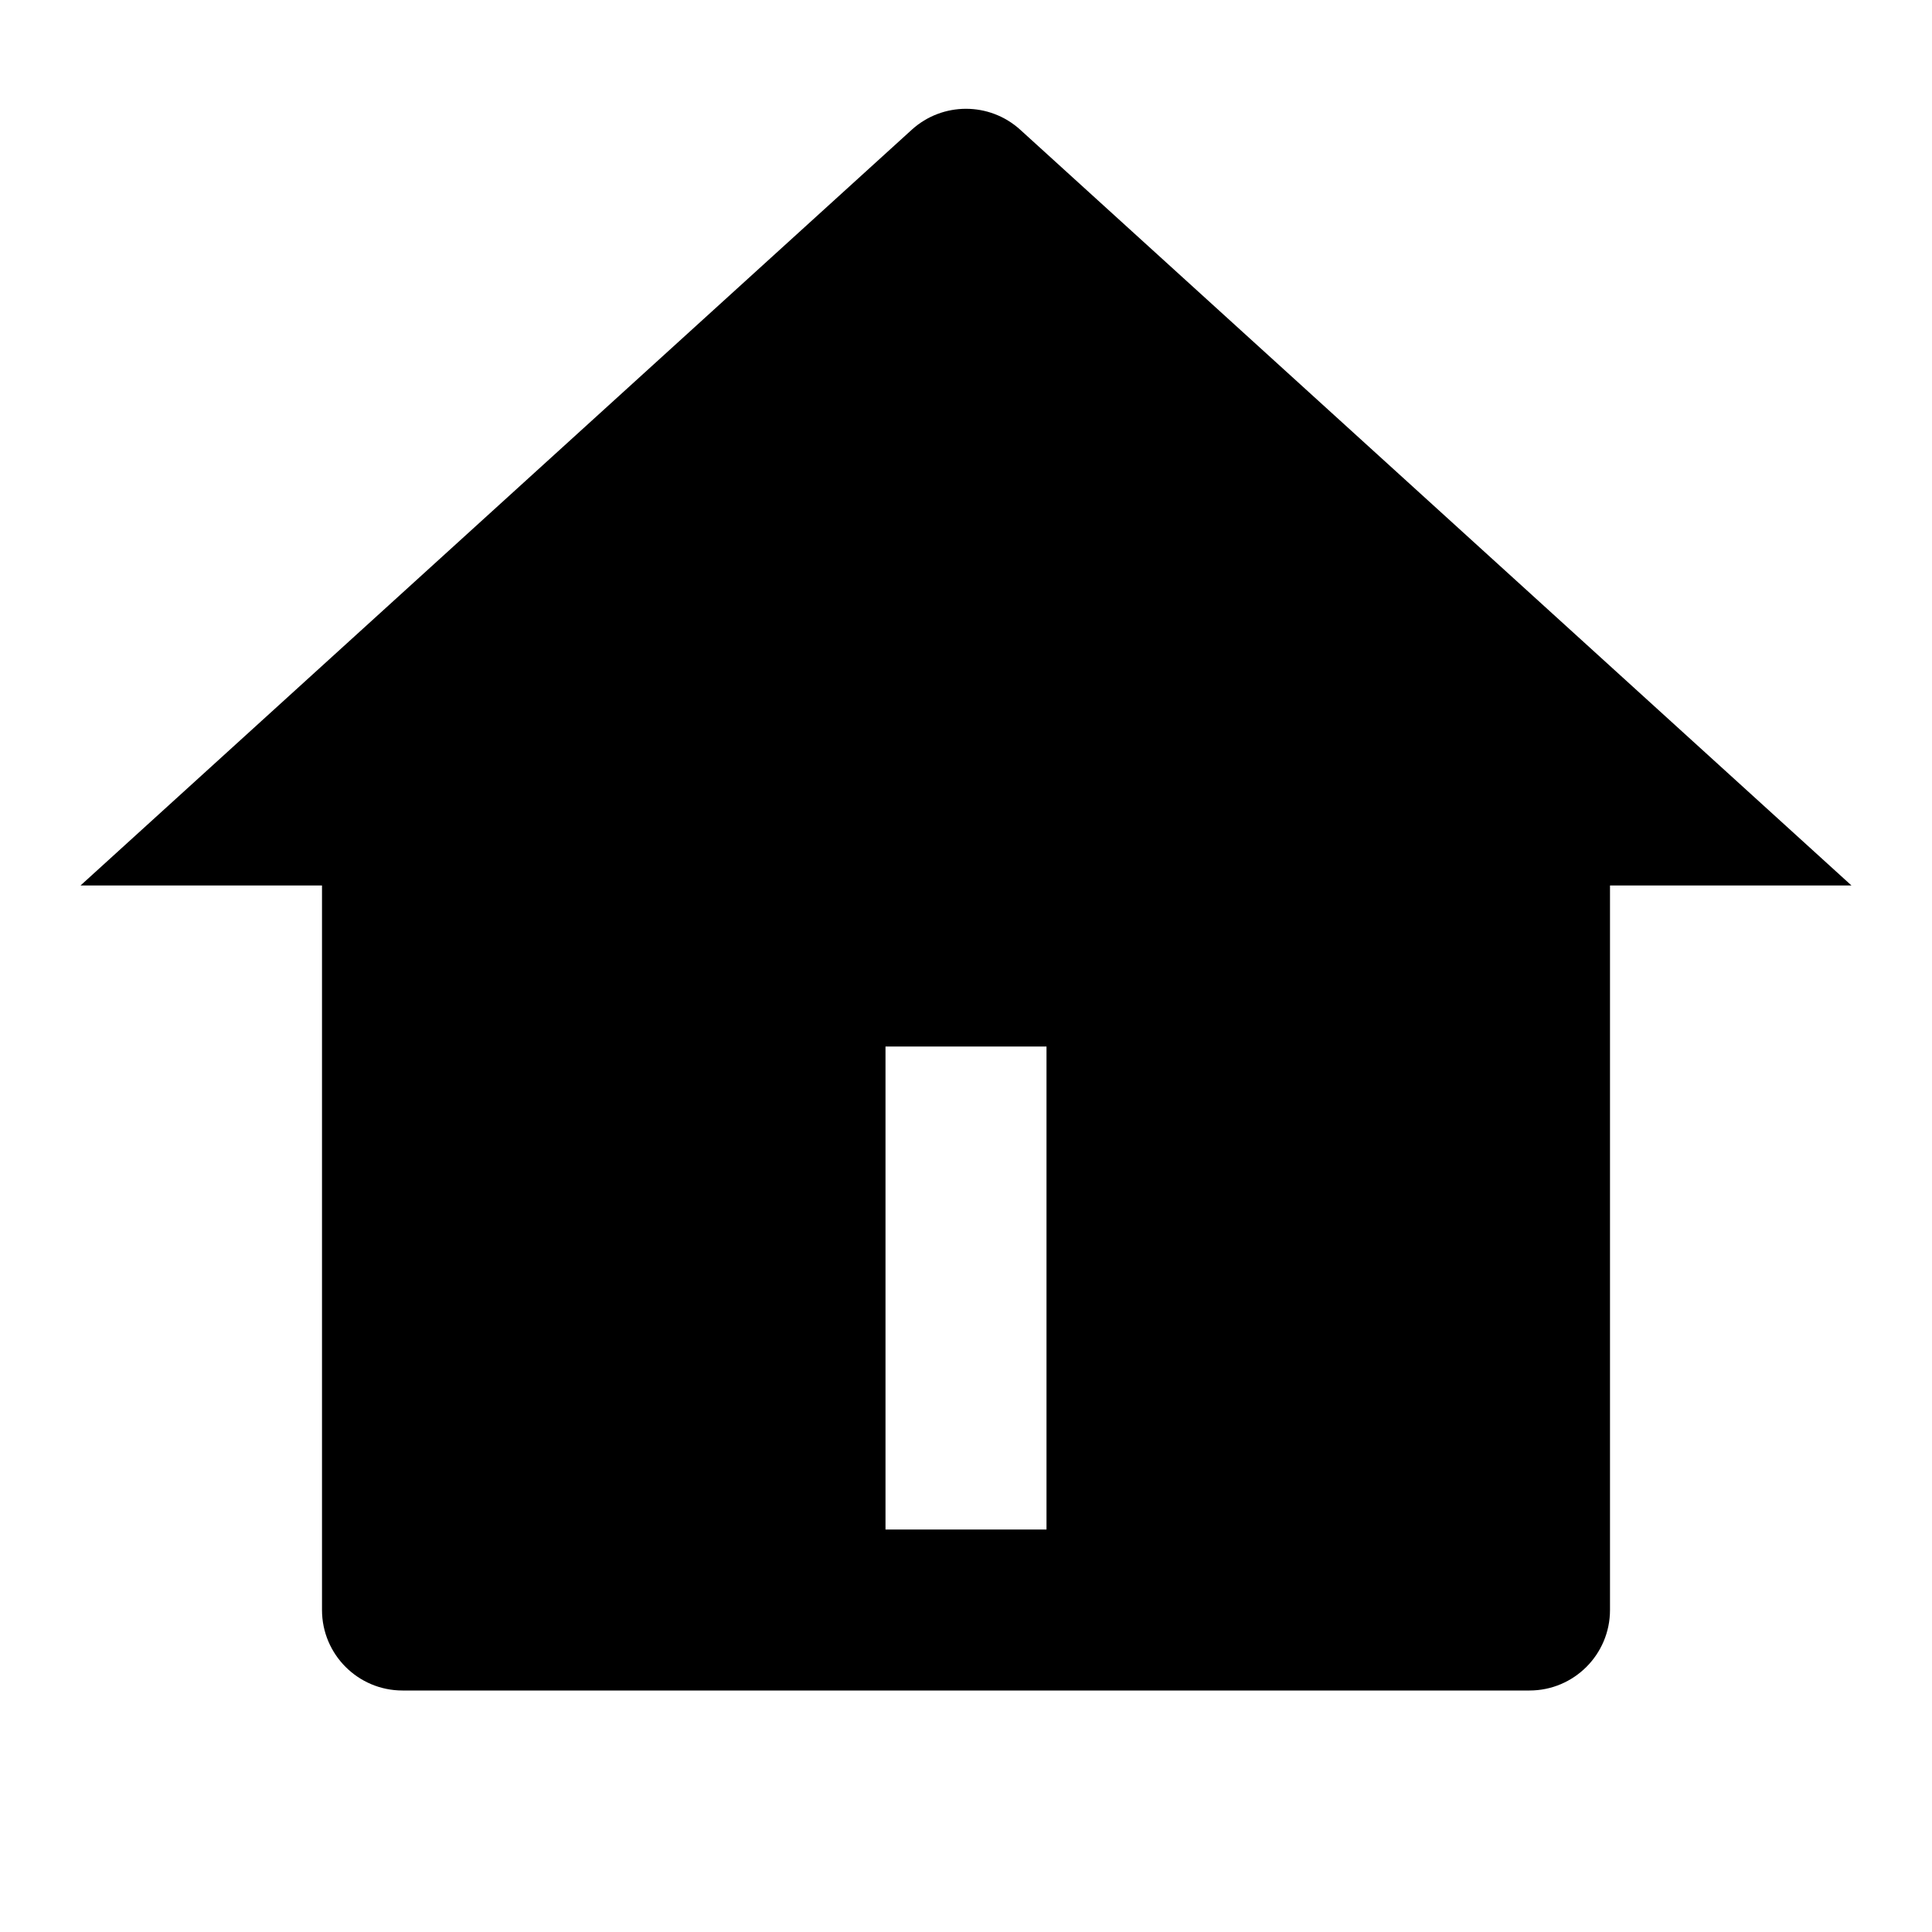
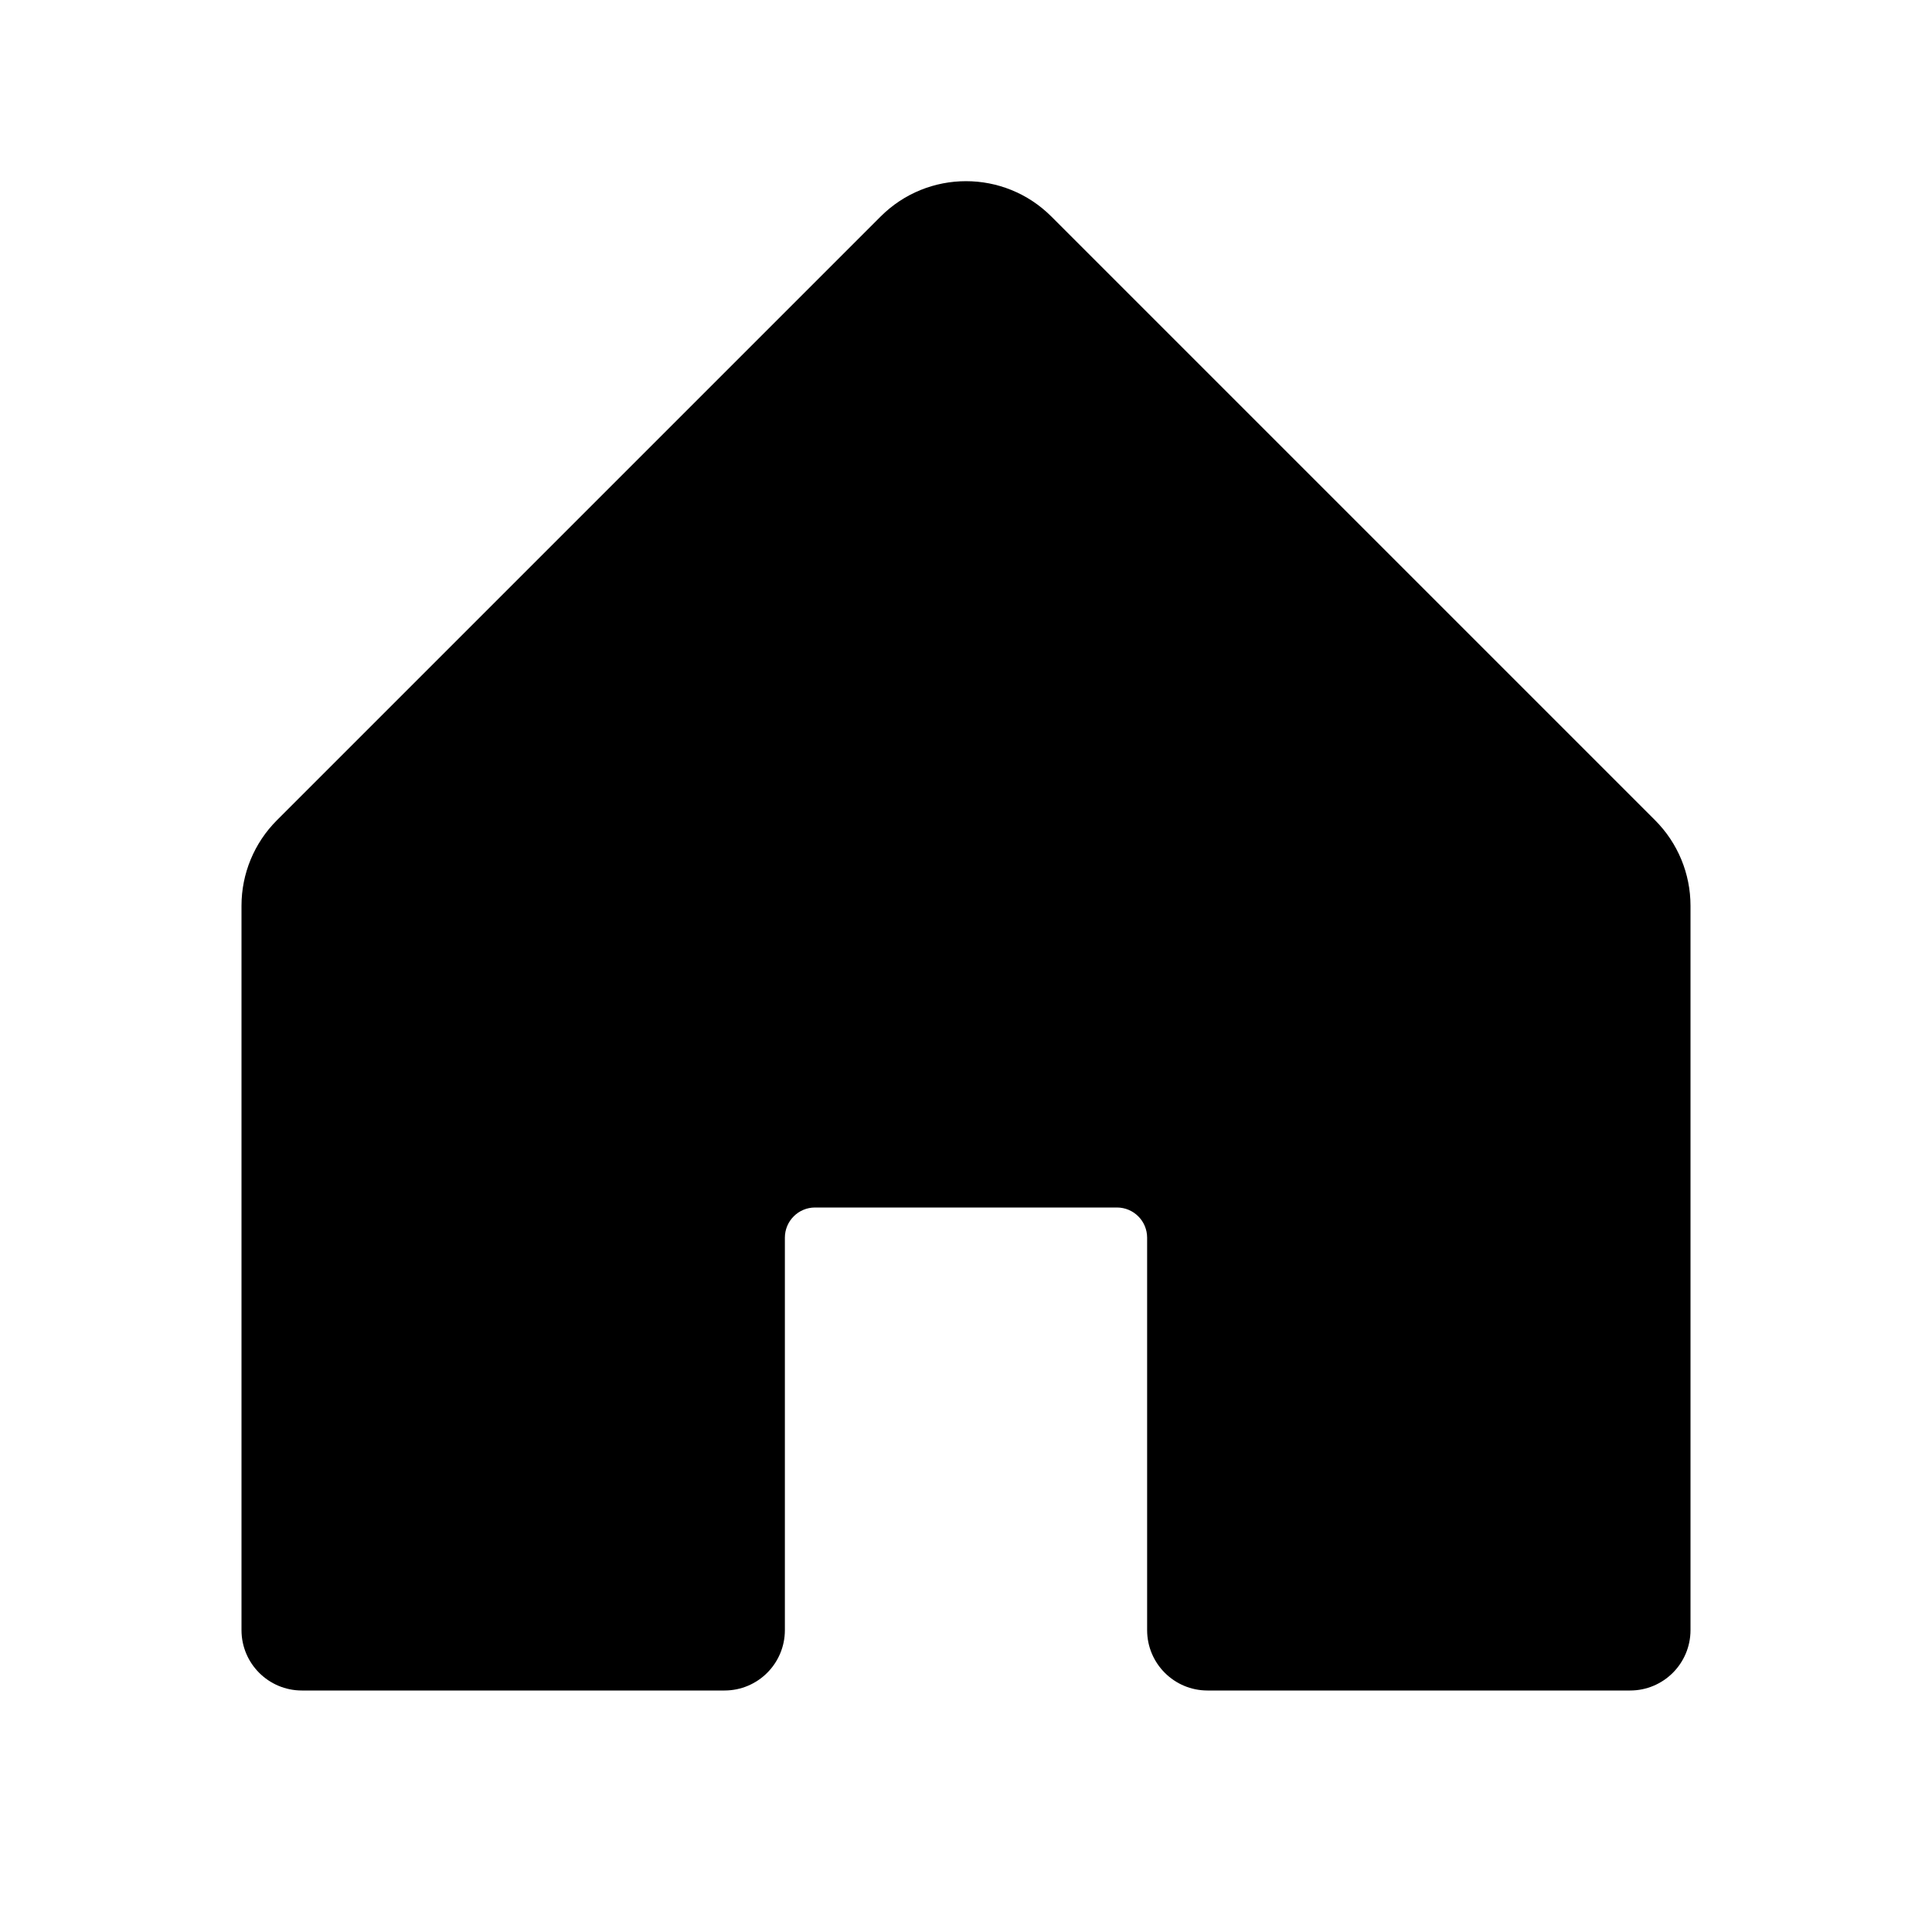
- <svg xmlns="http://www.w3.org/2000/svg" viewBox="0 0 24 24" fill="currentColor">
-   <path d="M20 20C20 20.552 19.552 21 19 21H5C4.448 21 4 20.552 4 20V11L1 11L11.327 1.611C11.709 1.265 12.291 1.265 12.673 1.611L23 11L20 11V20ZM11 13V19H13V13H11Z" />
+ <svg xmlns="http://www.w3.org/2000/svg" width="1em" height="1em" viewBox="0 0 256 256">
+   <path fill="currentColor" d="M224 120v96a8 8 0 0 1-8 8h-56a8 8 0 0 1-8-8v-52a4 4 0 0 0-4-4h-40a4 4 0 0 0-4 4v52a8 8 0 0 1-8 8H40a8 8 0 0 1-8-8v-96a16 16 0 0 1 4.69-11.31l80-80a16 16 0 0 1 22.62 0l80 80A16 16 0 0 1 224 120" />
</svg>
